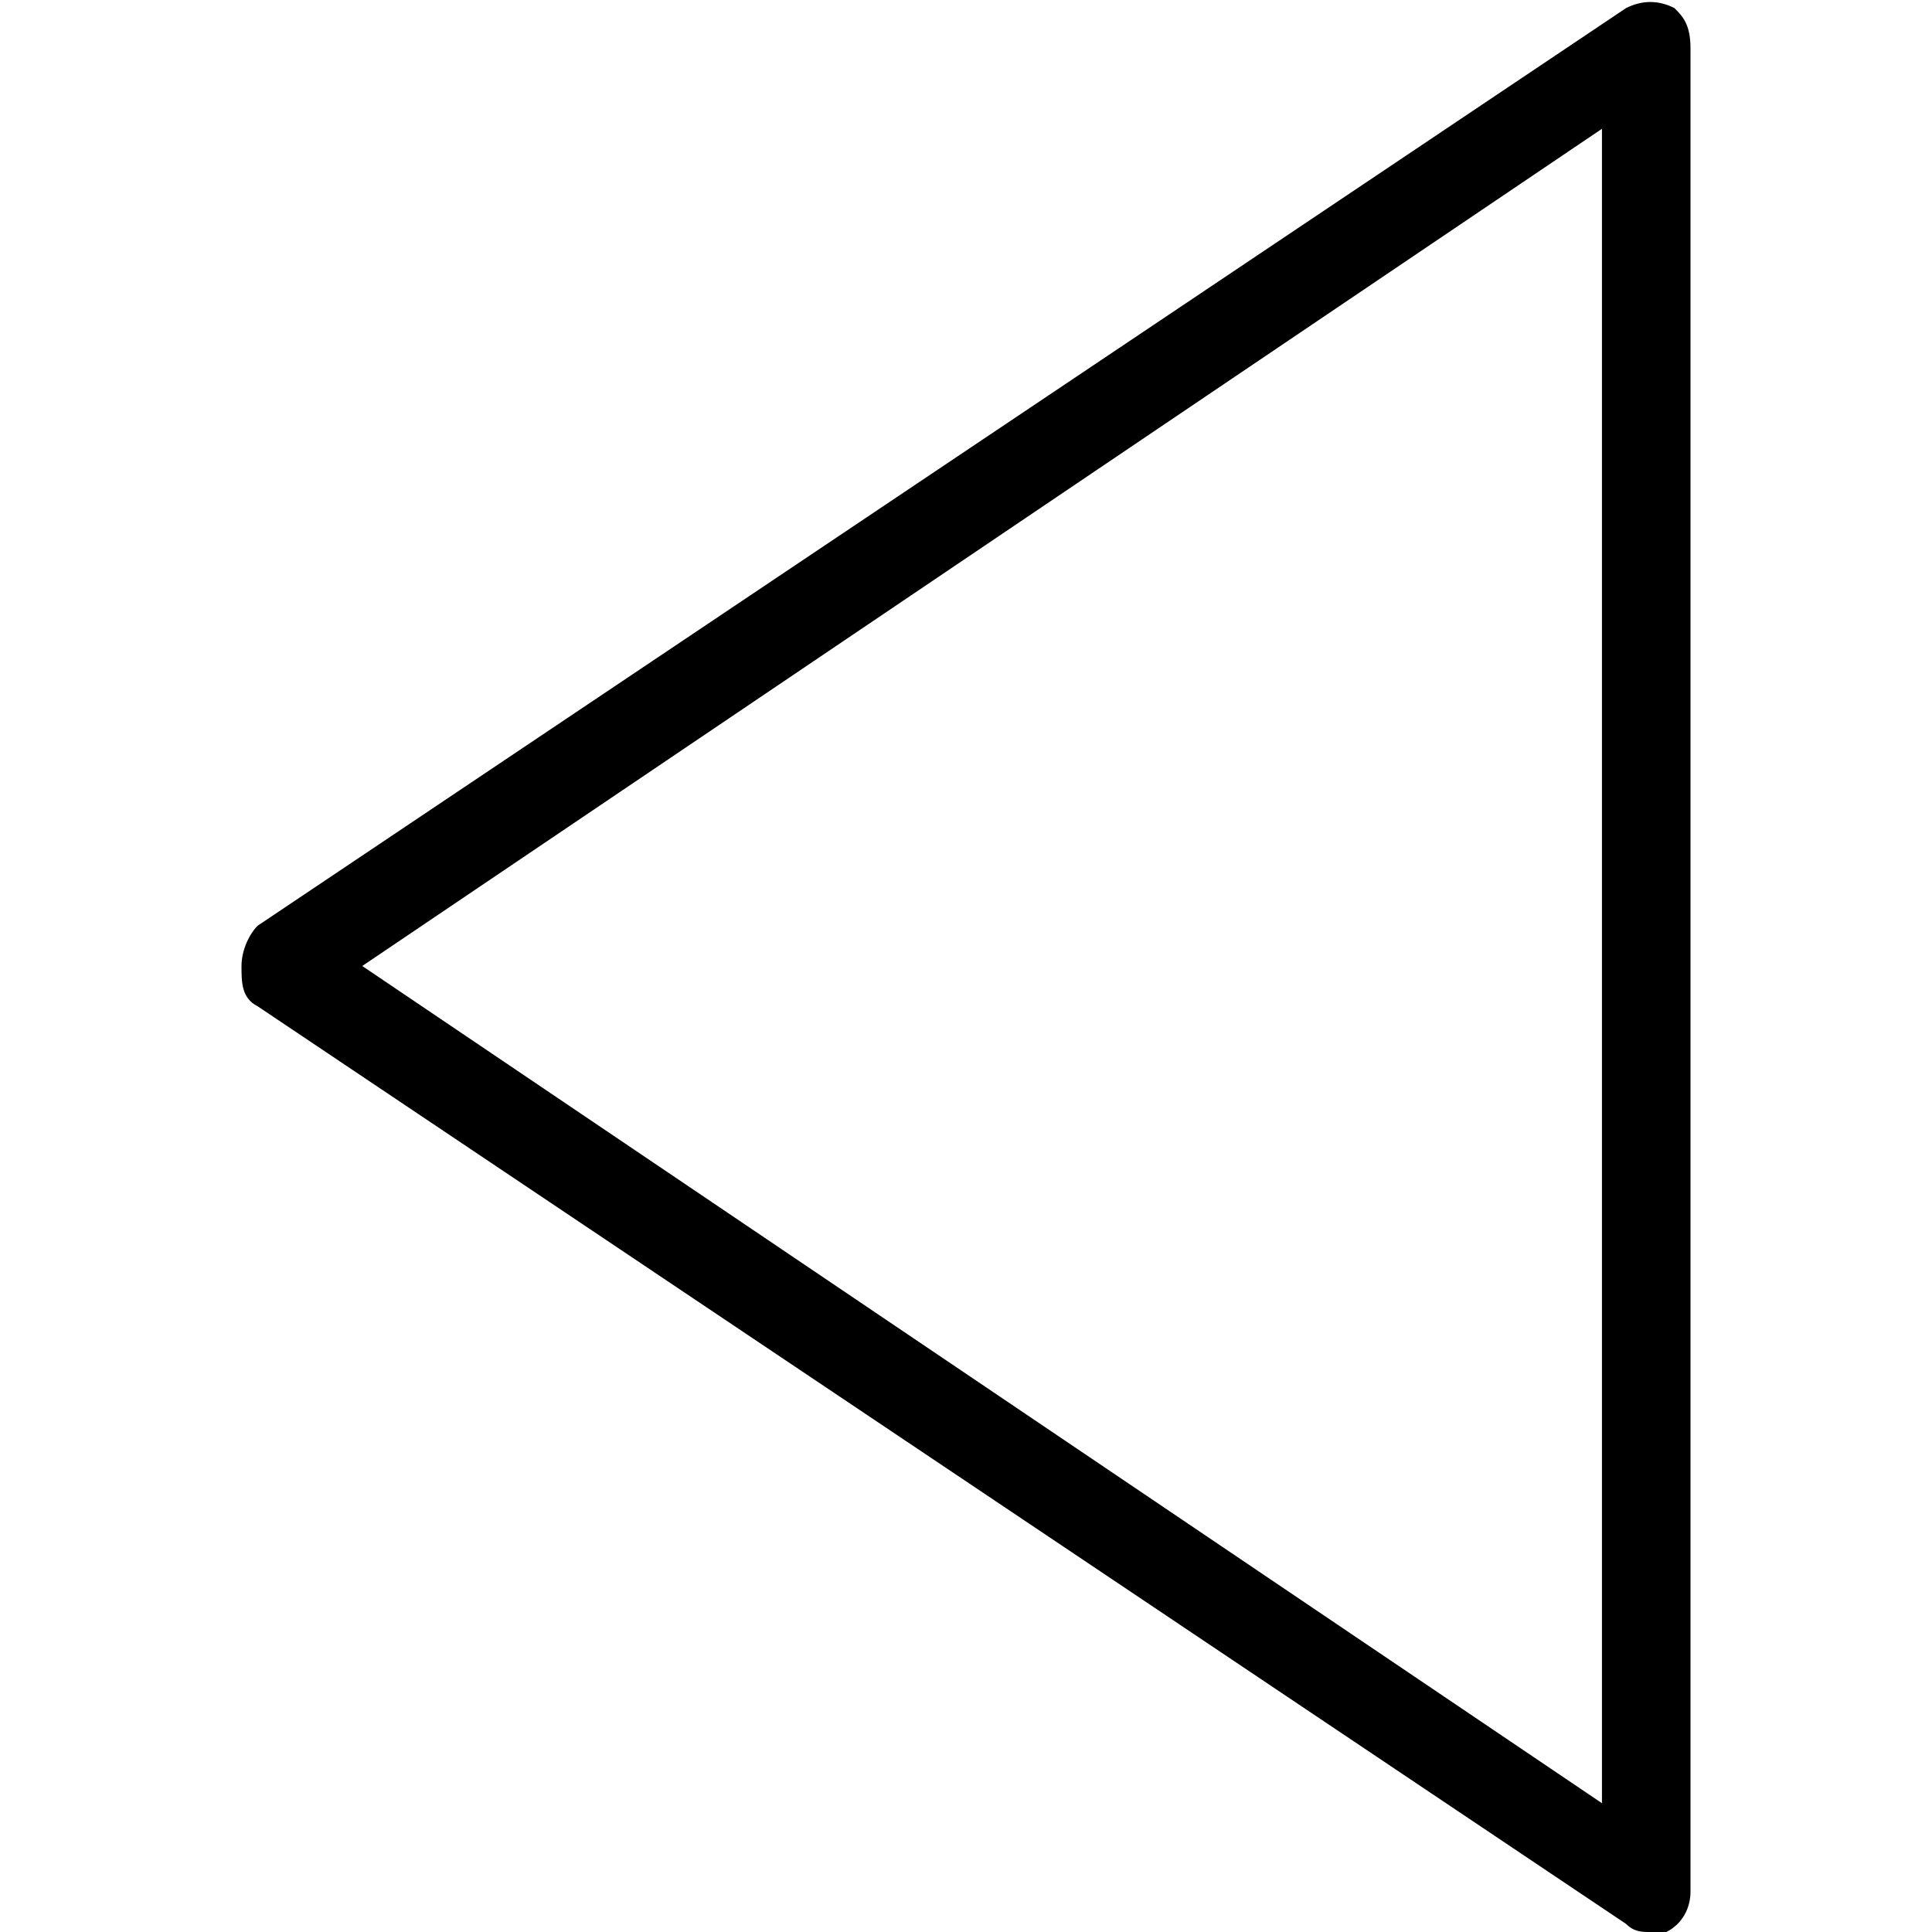
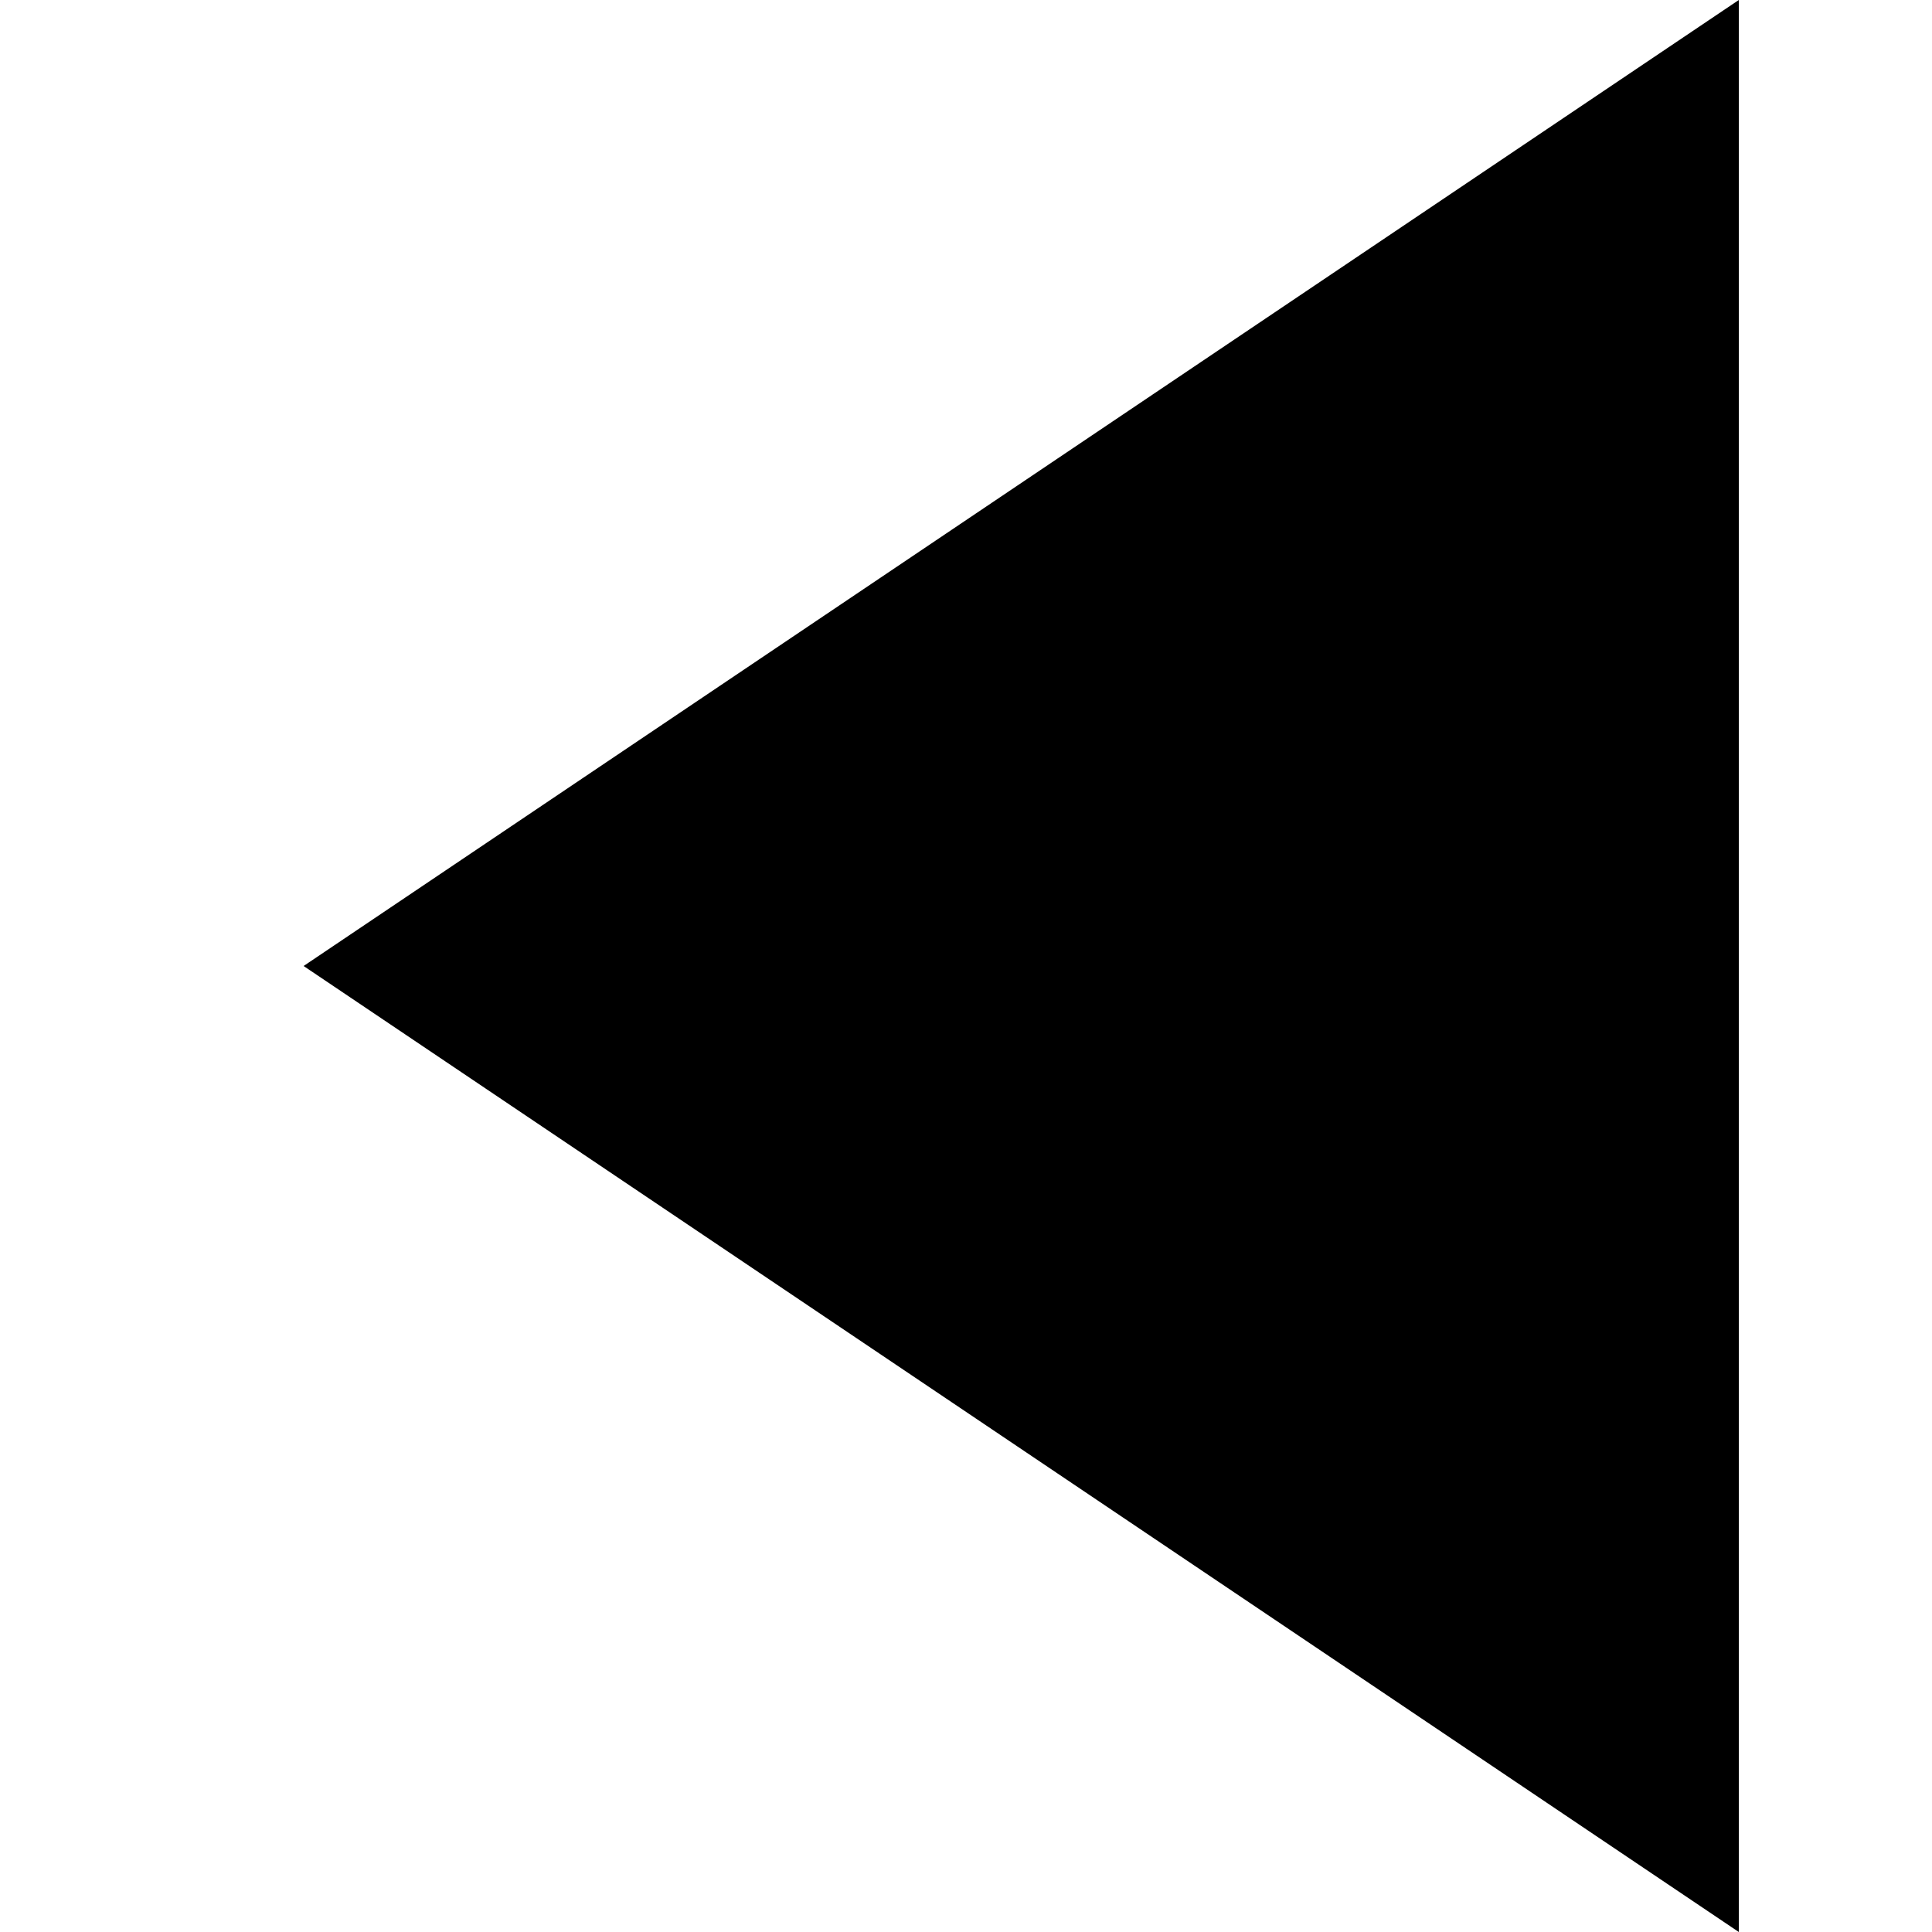
- <svg xmlns="http://www.w3.org/2000/svg" version="1.1" id="Layer_1" x="0px" y="0px" viewBox="0 0 24 24" style="enable-background:new 0 0 24 24;" xml:space="preserve">
-   <path d="M20.5,24c-0.1,0-0.2,0-0.3-0.1l-17-11.4C3,12.4,3,12.2,3,12s0.1-0.4,0.2-0.5l17-11.4c0.2-0.1,0.4-0.1,0.6,0  C20.9,0.2,21,0.3,21,0.6v22.9c0,0.2-0.1,0.4-0.3,0.5C20.7,24,20.6,24,20.5,24z M4.5,12l15.4,10.4V1.6L4.5,12z" />
+ <svg xmlns="http://www.w3.org/2000/svg" version="1.1" id="Layer_1" x="0px" y="0px" viewBox="0 0 7 7" style="enable-background:new 0 0 7 7;" xml:space="preserve">
+   <path d="M1.1,3.5L6.3,7V0L1.1,3.5z" />
</svg>
